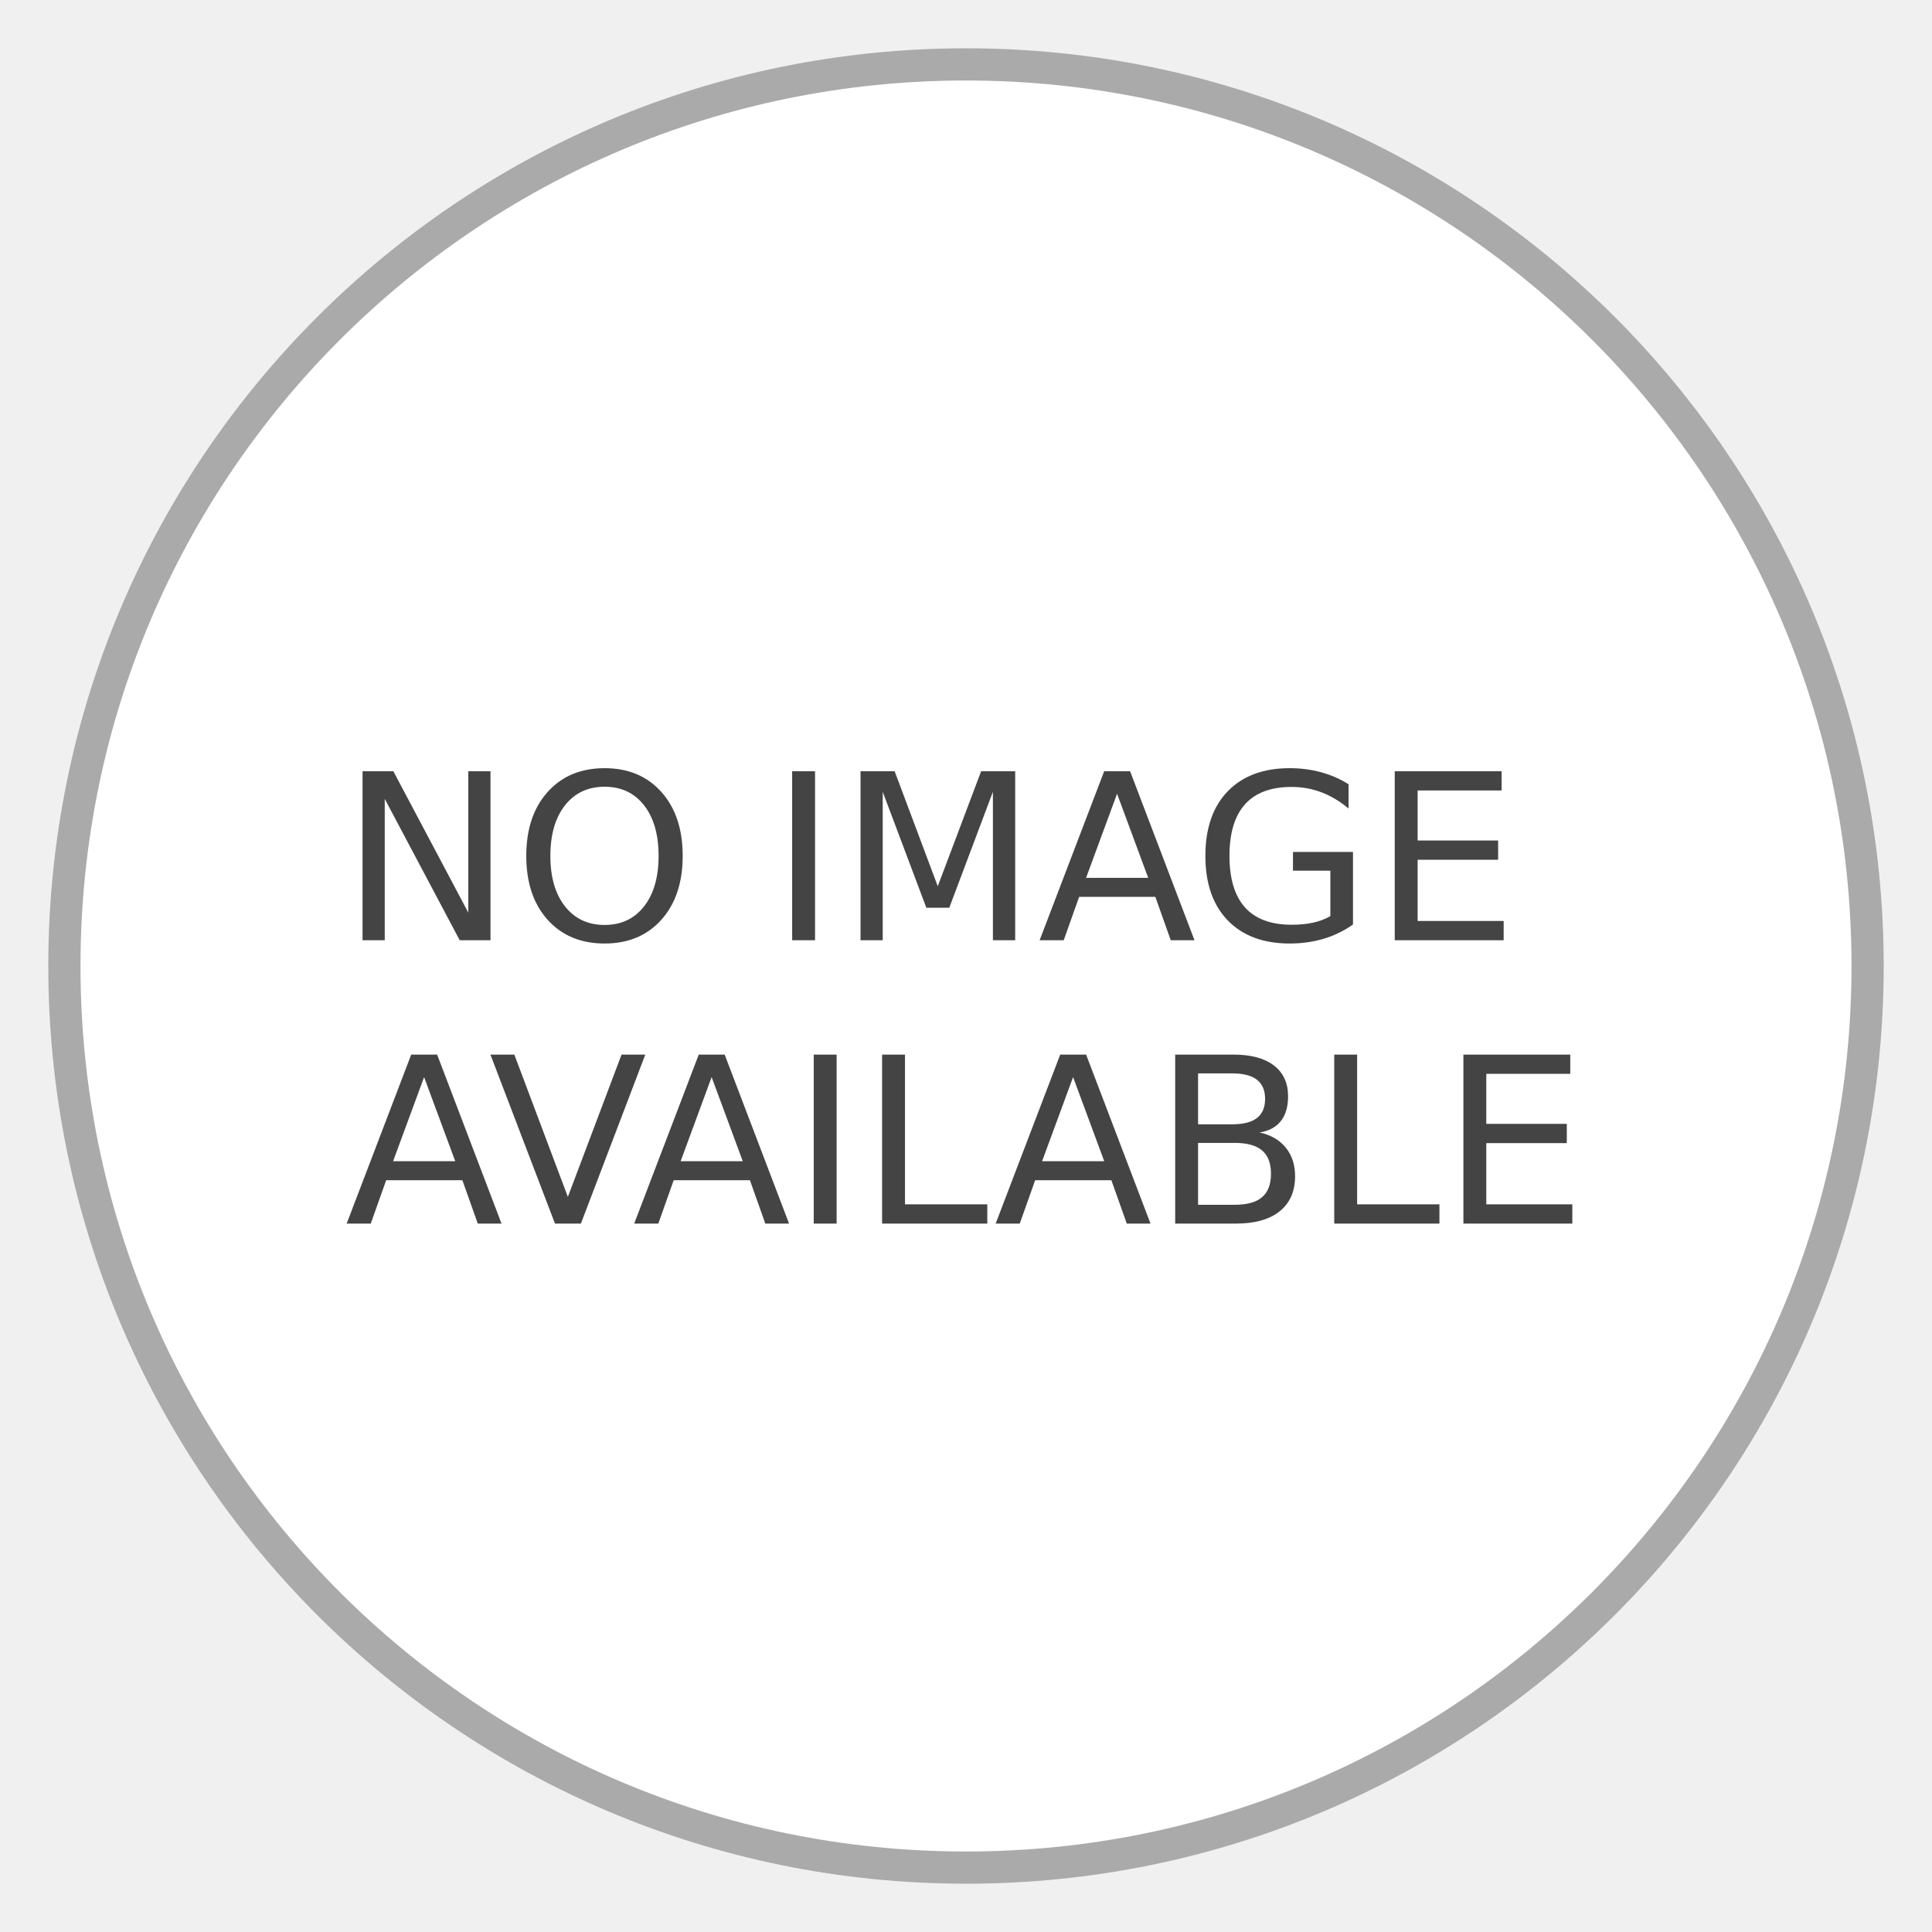
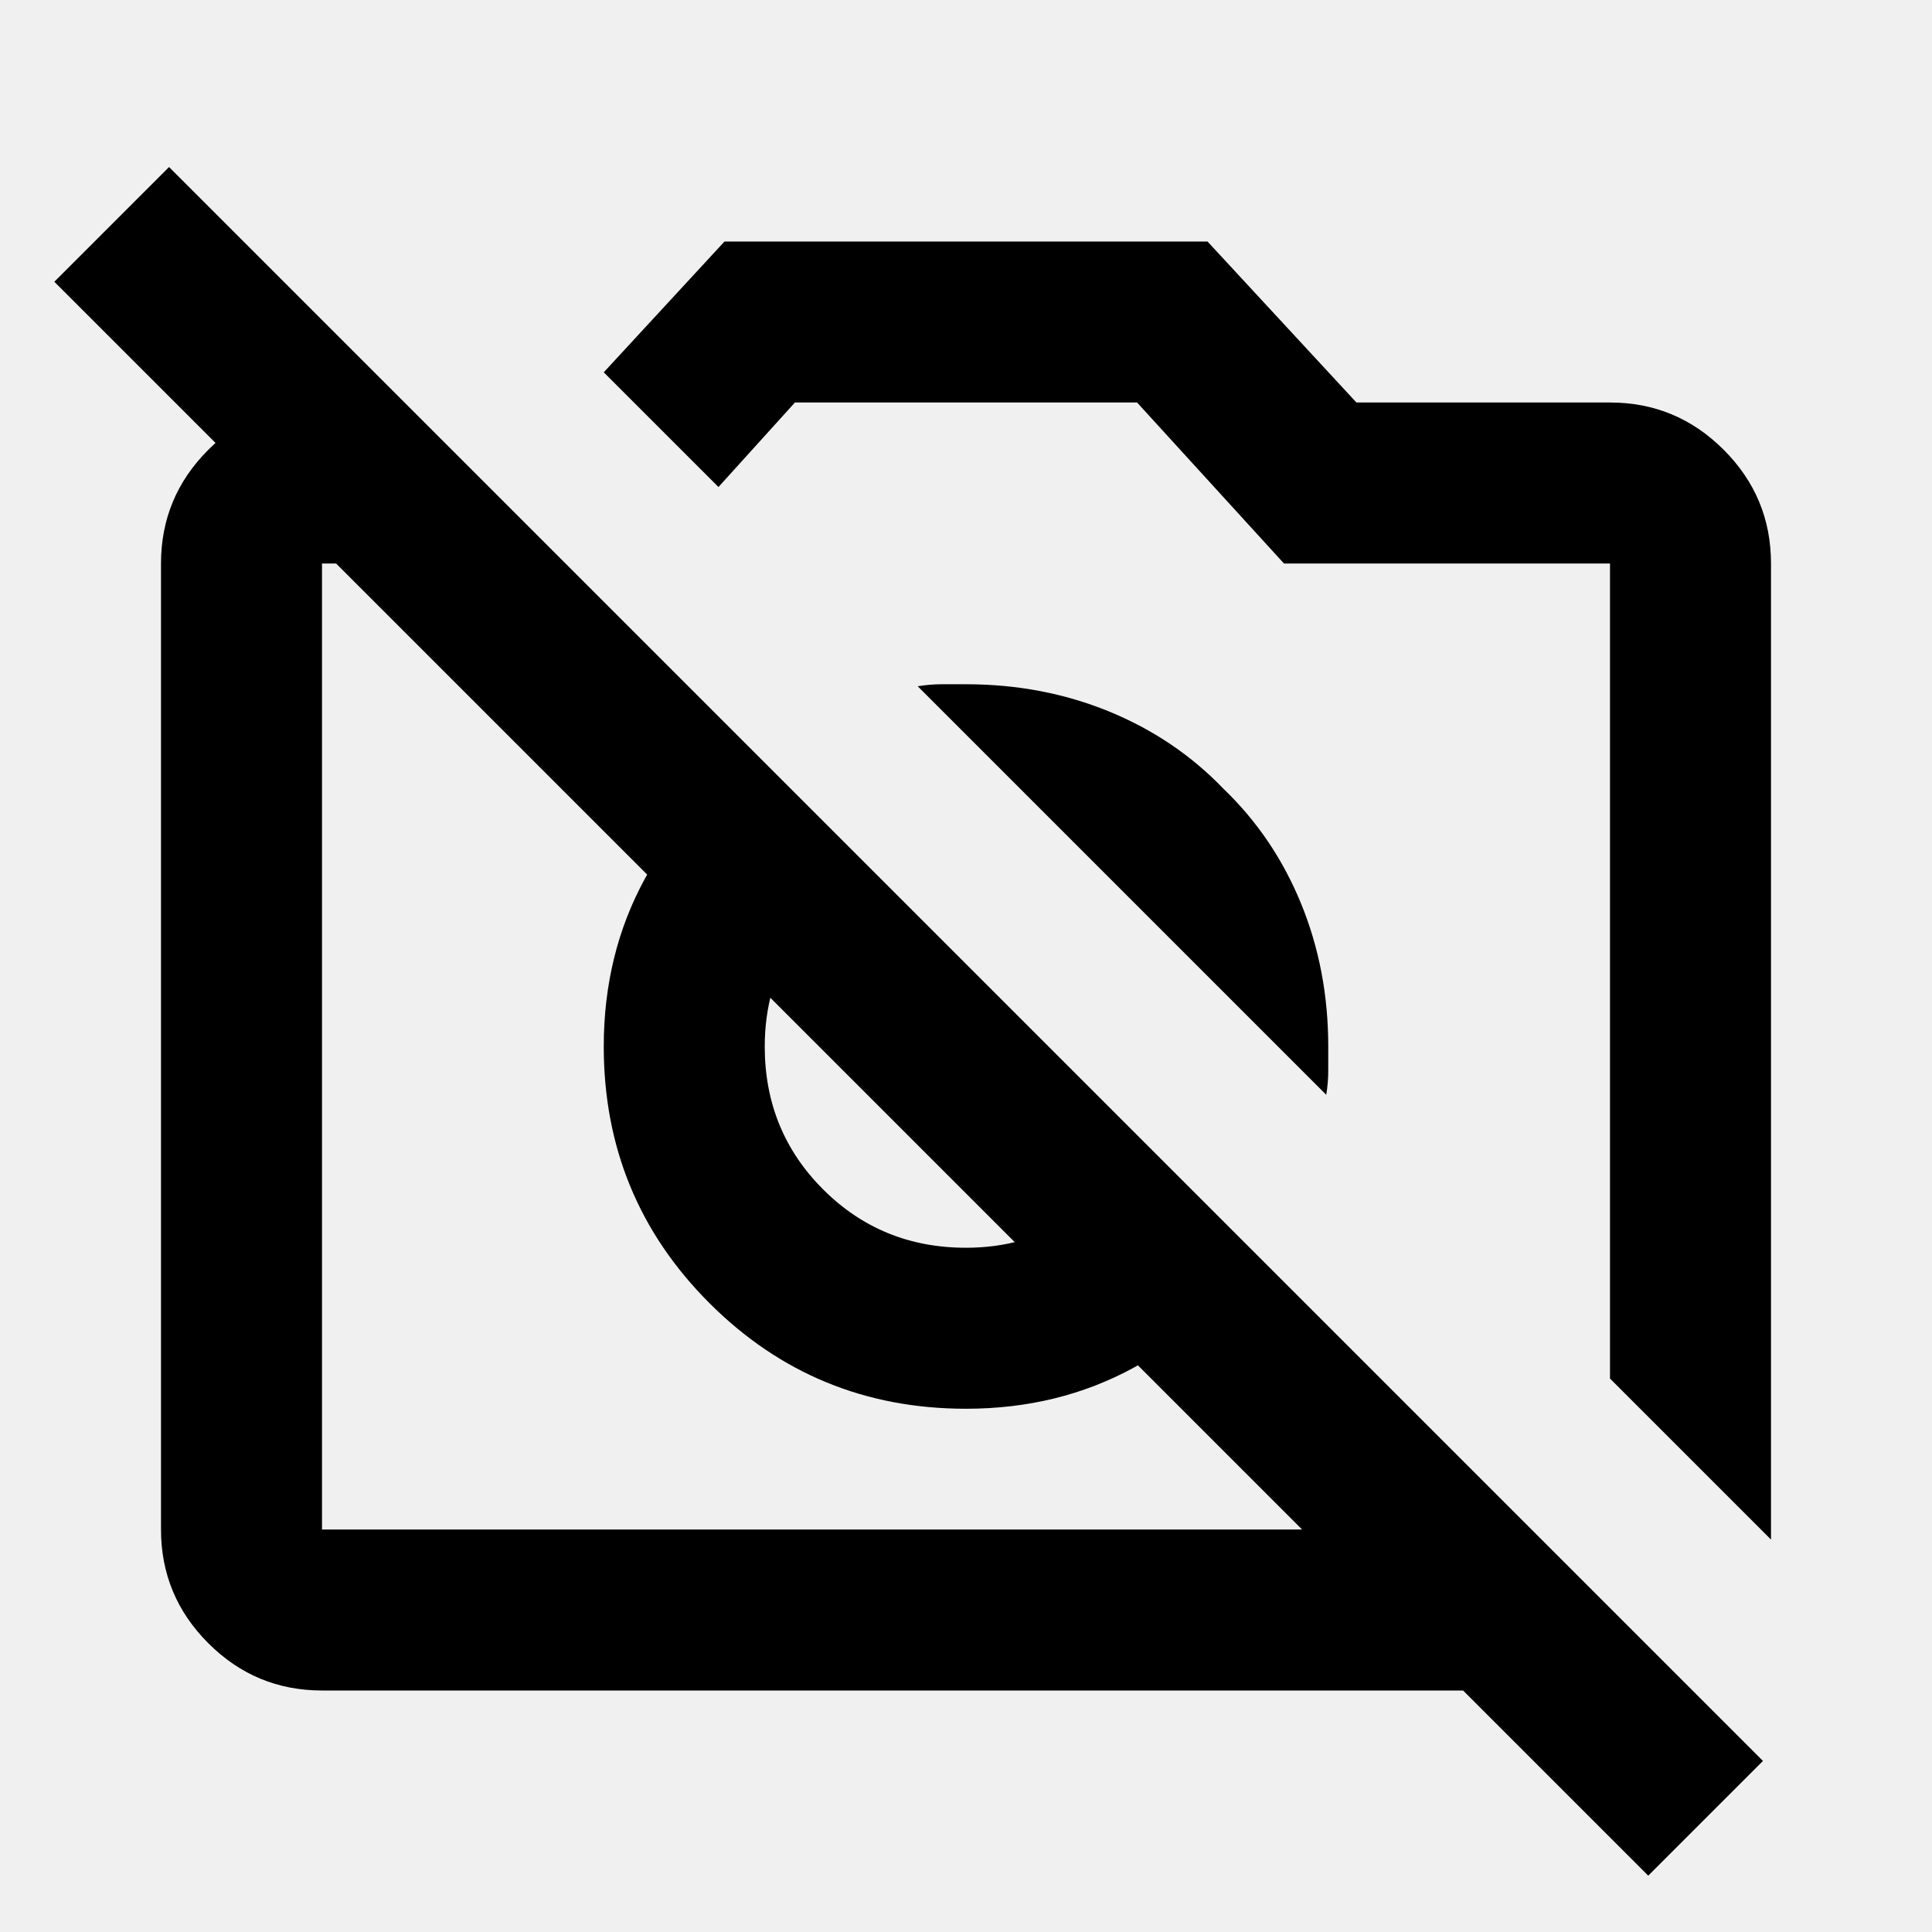
- <svg xmlns="http://www.w3.org/2000/svg" height="300px" width="300px" version="1.1" viewBox="-300 -300 600 600" font-family="Bitstream Vera Sans,Liberation Sans, Arial, sans-serif" font-size="72" text-anchor="middle">
-   <circle stroke="#AAA" stroke-width="10" r="280" fill="#FFF" />
-   <switch style="fill:#444;">
-     <text id="trsvg3-bn" systemLanguage="bn">
-       <tspan x="0" y="-8" id="trsvg1-bn">ছবি উপলভ্য</tspan>
-       <tspan x="0" y="80" id="trsvg2-bn">নয়</tspan>
-     </text>
-     <text id="trsvg3-id" systemLanguage="id">
-       <tspan x="0" y="-8" id="trsvg1-id">GAMBAR TAK</tspan>
-       <tspan x="0" y="80" id="trsvg2-id">TERSEDIA</tspan>
-     </text>
-     <text id="trsvg3-en" systemLanguage="en">
-       <tspan x="0" y="-8" id="trsvg1-en">NO IMAGE</tspan>
-       <tspan x="0" y="80" id="trsvg2-en">AVAILABLE</tspan>
-     </text>
-     <text id="trsvg3-es" systemLanguage="es">
-       <tspan x="0" y="-8" id="trsvg1-es">IMAGEN NO</tspan>
-       <tspan x="0" y="80" id="trsvg2-es">DISPONIBLE</tspan>
-     </text>
-     <text id="trsvg3-ro" systemLanguage="ro">
-       <tspan x="0" y="-8" id="trsvg1-ro">IMAGINE</tspan>
-       <tspan x="0" y="80" id="trsvg2-ro">INDISPONIBILĂ</tspan>
-     </text>
-     <text id="trsvg3-vi" systemLanguage="vi">
-       <tspan x="0" y="-8" id="trsvg1-vi">KHÔNG</tspan>
-       <tspan x="0" y="80" id="trsvg2-vi">CÓ ẢNH</tspan>
-     </text>
-     <text id="trsvg3-ko" systemLanguage="ko">
-       <tspan x="0" y="-8" id="trsvg1-ko">이미지가</tspan>
-       <tspan x="0" y="80" id="trsvg2-ko">없습니다</tspan>
-     </text>
-     <text id="trsvg3">
-       <tspan x="0" y="-8" id="trsvg1">NO IMAGE</tspan>
-       <tspan x="0" y="80" id="trsvg2">AVAILABLE</tspan>
-     </text>
-   </switch>
+ <svg xmlns="http://www.w3.org/2000/svg" height="24" viewBox="0 -960 960 960" width="24">
+   <path d="m880-195-80-80v-405H638l-73-80H395l-38 42-57-57 60-65h240l74 80h126q33 0 56.5 23.5T880-680v485Zm-720 75q-33 0-56.5-23.5T80-200v-480q0-33 23.5-56.5T160-760h41l80 80H160v480h601l80 80H160Zm466-215q-25 34-62.5 54.5T480-260q-75 0-127.5-52.5T300-440q0-46 20.5-83.5T375-586l58 58q-24 13-38.5 36T380-440q0 42 29 71t71 29q29 0 52-14.5t36-38.5l58 58Zm-18-233q25 24 38.5 57t13.5 71v12q0 6-1 12L456-619q6-1 12-1h12q38 0 71 13.5t57 38.5ZM819-28 27-820l57-57L876-85l-57 57ZM407-440Zm171-57Z" />
</svg>
